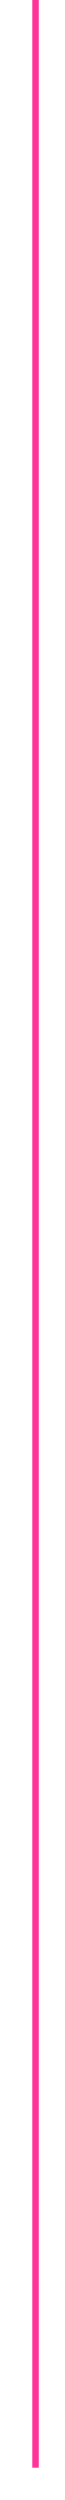
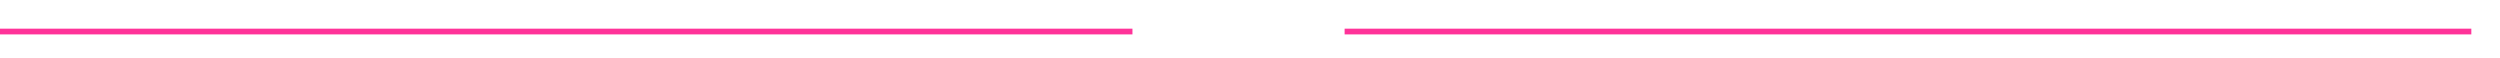
- <svg xmlns="http://www.w3.org/2000/svg" version="1.1" width="10px" height="387px" preserveAspectRatio="xMidYMin meet" viewBox="2455 1792  8 387">
-   <path d="M 2459.5 1792  L 2459.5 2174  " stroke-width="1" stroke="#ff3399" fill="none" />
+ <svg xmlns="http://www.w3.org/2000/svg" version="1.1" width="436px" height="10px" preserveAspectRatio="xMinYMid meet" viewBox="1961 1756  436 8">
+   <path d="M 2158.5 1760.5  L 1961 1760.5  M 2195.5 1760.5  L 2392 1760.5  " stroke-width="1" stroke="#ff3399" fill="none" />
</svg>
